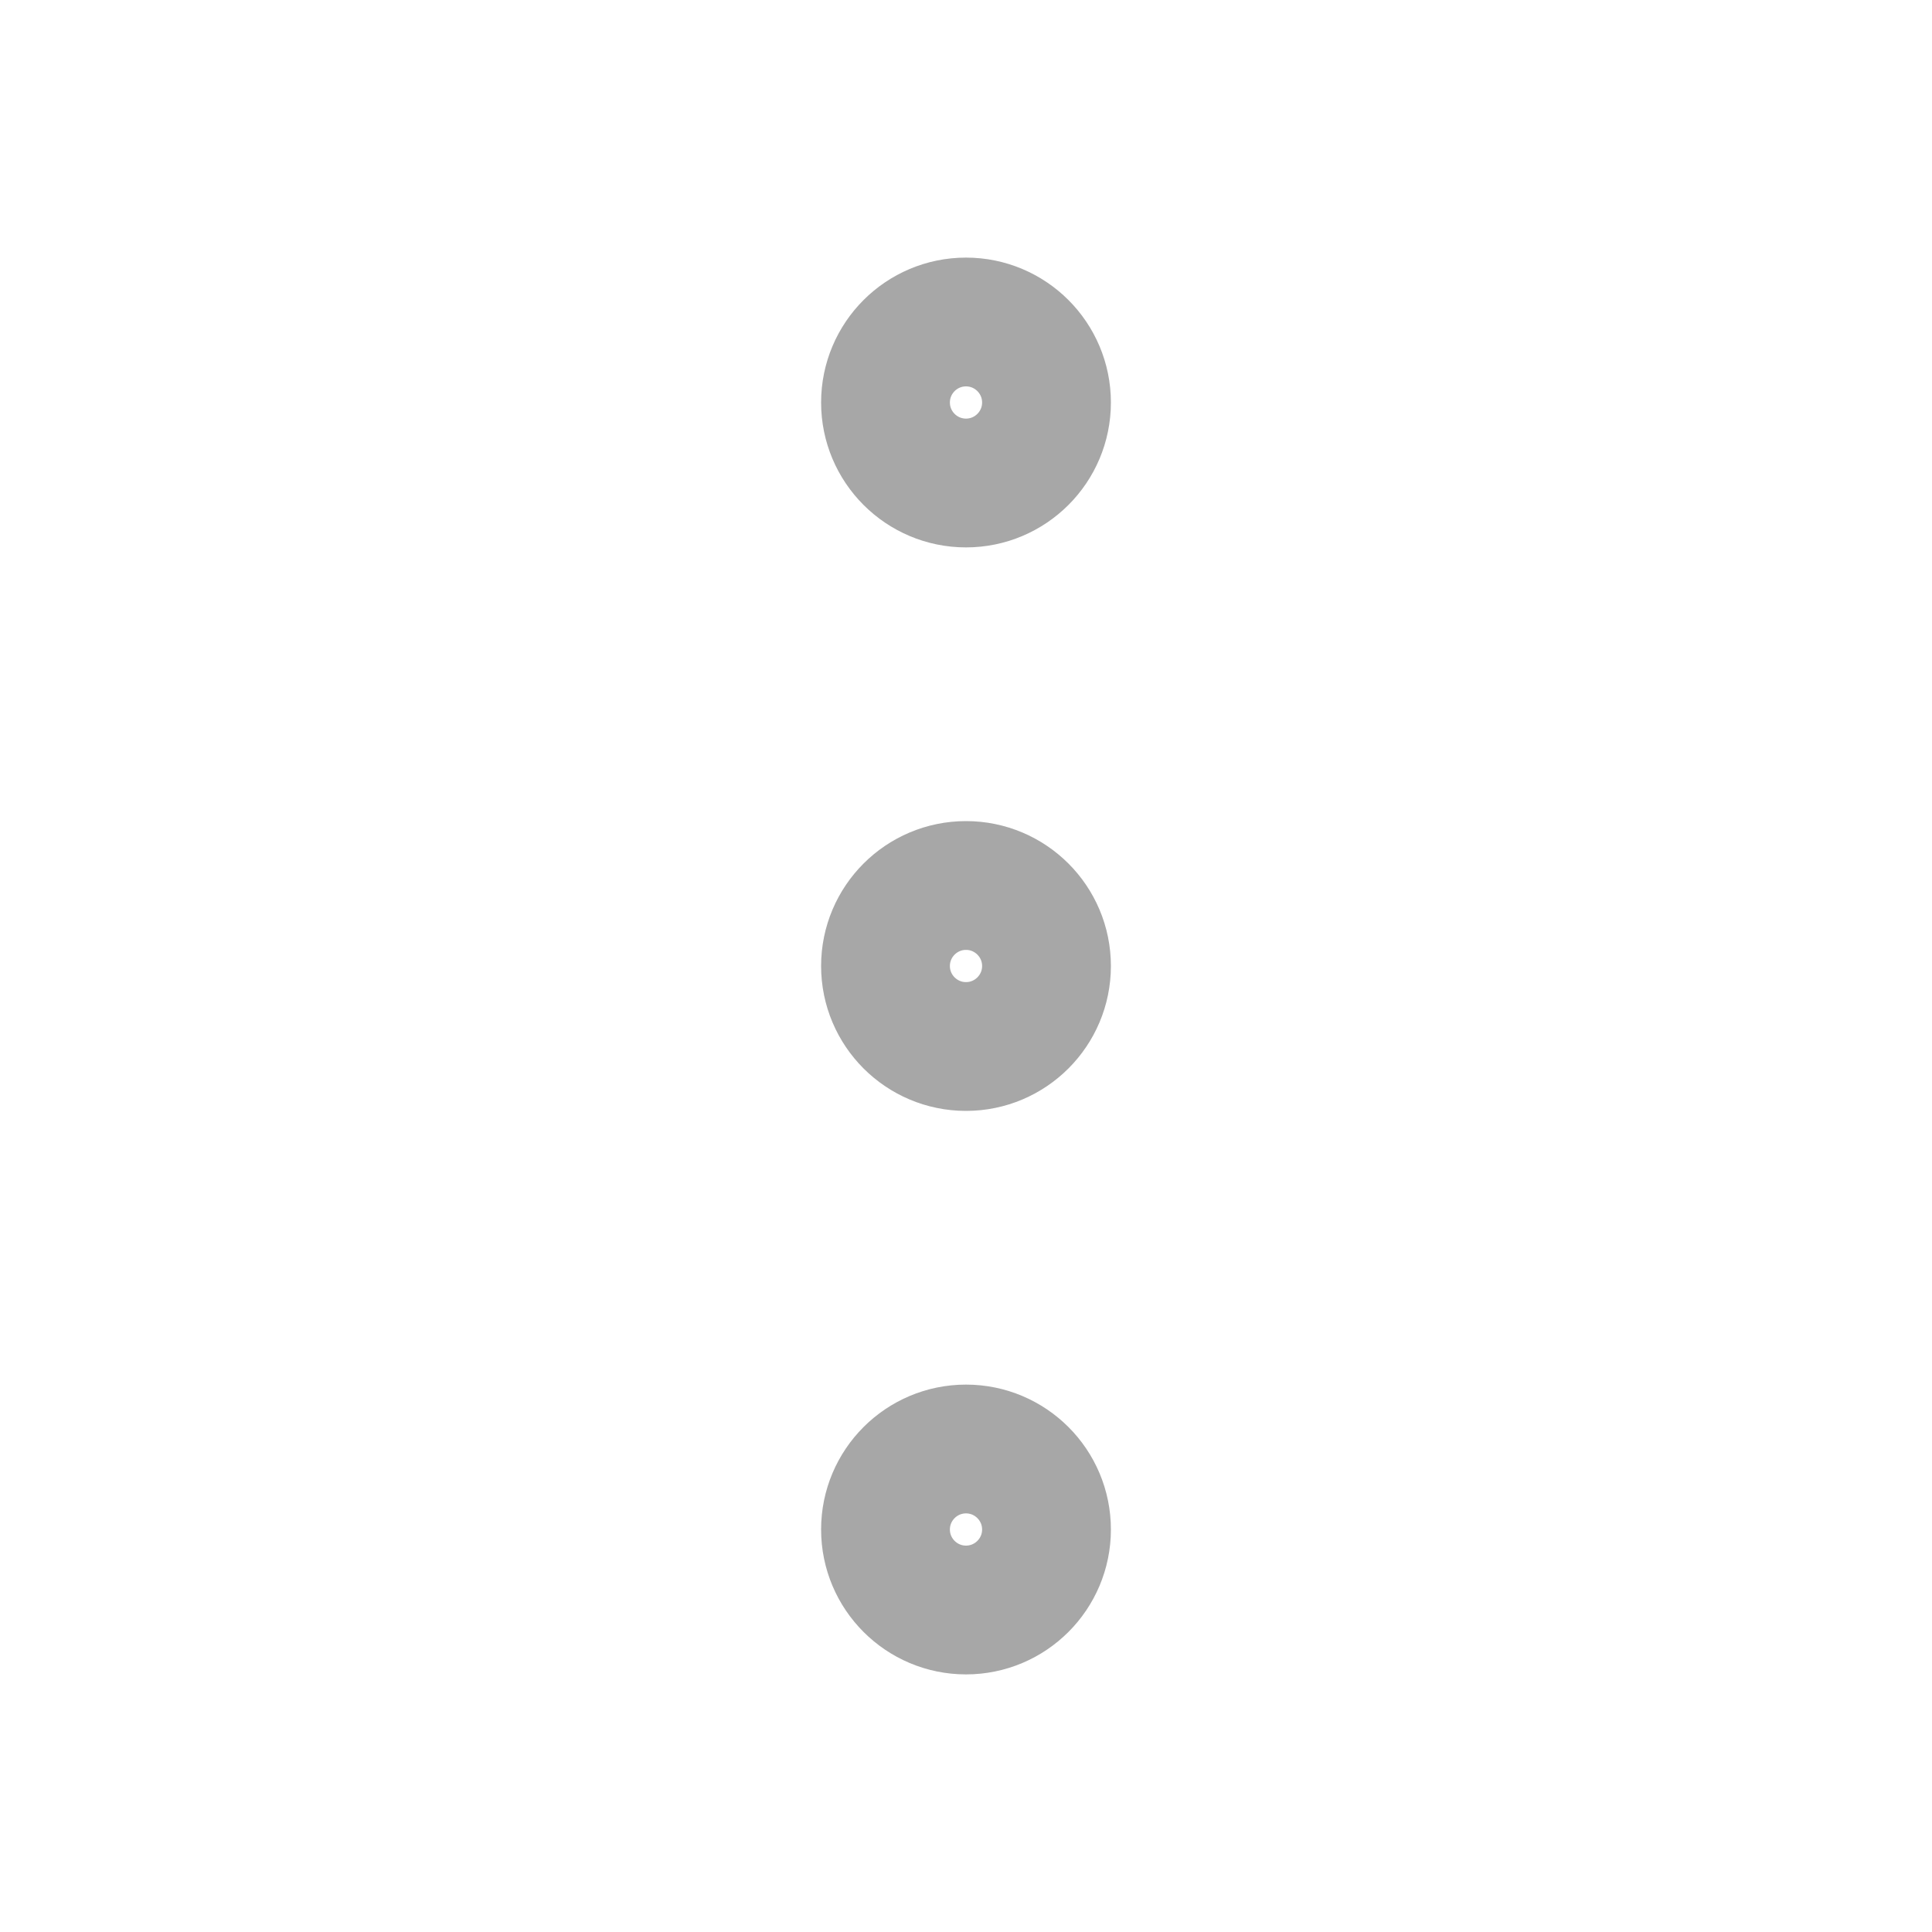
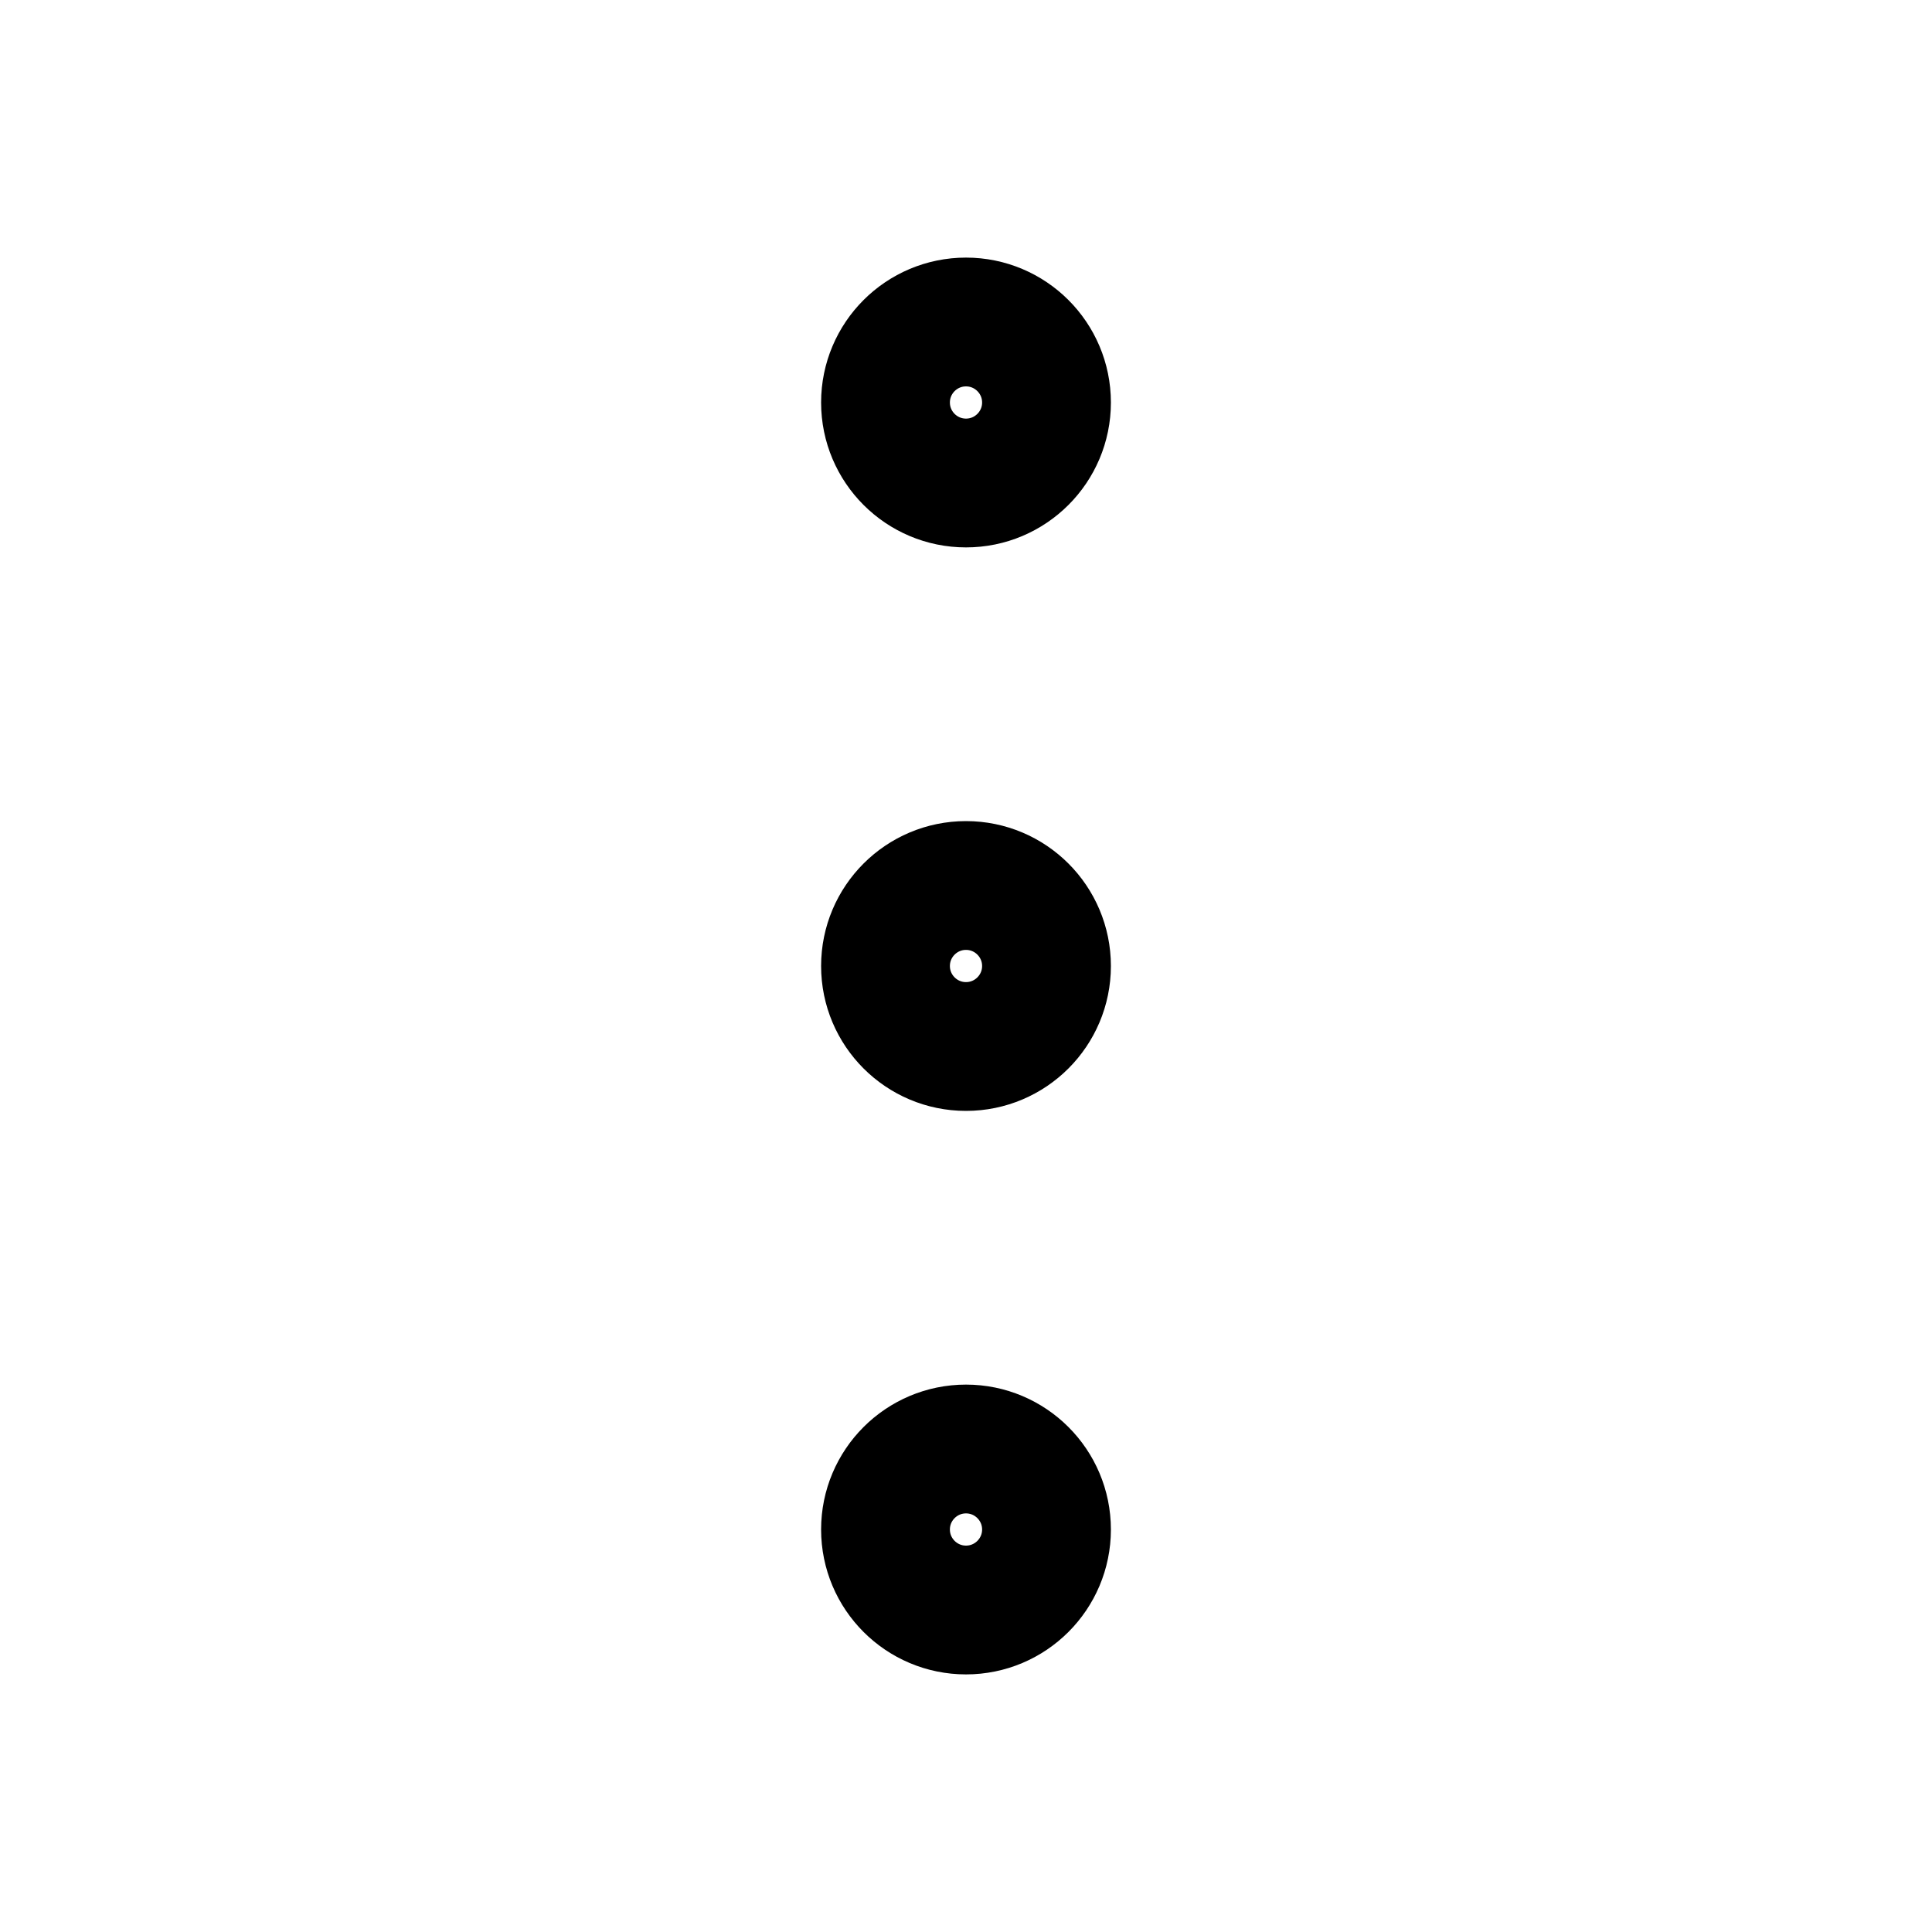
<svg xmlns="http://www.w3.org/2000/svg" width="24" height="24" viewBox="0 0 24 24" fill="none">
-   <path d="M12 13C12.552 13 13 12.552 13 12C13 11.448 12.552 11 12 11C11.448 11 11 11.448 11 12C11 12.552 11.448 13 12 13Z" stroke="#A7A7A7" stroke-width="1.6" stroke-linecap="round" stroke-linejoin="round" />
-   <path d="M12 6C12.552 6 13 5.552 13 5C13 4.448 12.552 4 12 4C11.448 4 11 4.448 11 5C11 5.552 11.448 6 12 6Z" stroke="#A7A7A7" stroke-width="1.6" stroke-linecap="round" stroke-linejoin="round" />
-   <path d="M12 20C12.552 20 13 19.552 13 19C13 18.448 12.552 18 12 18C11.448 18 11 18.448 11 19C11 19.552 11.448 20 12 20Z" stroke="#A7A7A7" stroke-width="1.6" stroke-linecap="round" stroke-linejoin="round" />
+   <path d="M12 13C12.552 13 13 12.552 13 12C13 11.448 12.552 11 12 11C11.448 11 11 11.448 11 12C11 12.552 11.448 13 12 13Z" stroke="currentColor" stroke-width="1.6" stroke-linecap="round" stroke-linejoin="round" />
+   <path d="M12 6C12.552 6 13 5.552 13 5C13 4.448 12.552 4 12 4C11.448 4 11 4.448 11 5C11 5.552 11.448 6 12 6Z" stroke="currentColor" stroke-width="1.6" stroke-linecap="round" stroke-linejoin="round" />
+   <path d="M12 20C12.552 20 13 19.552 13 19C13 18.448 12.552 18 12 18C11.448 18 11 18.448 11 19C11 19.552 11.448 20 12 20Z" stroke="currentColor" stroke-width="1.6" stroke-linecap="round" stroke-linejoin="round" />
</svg>
